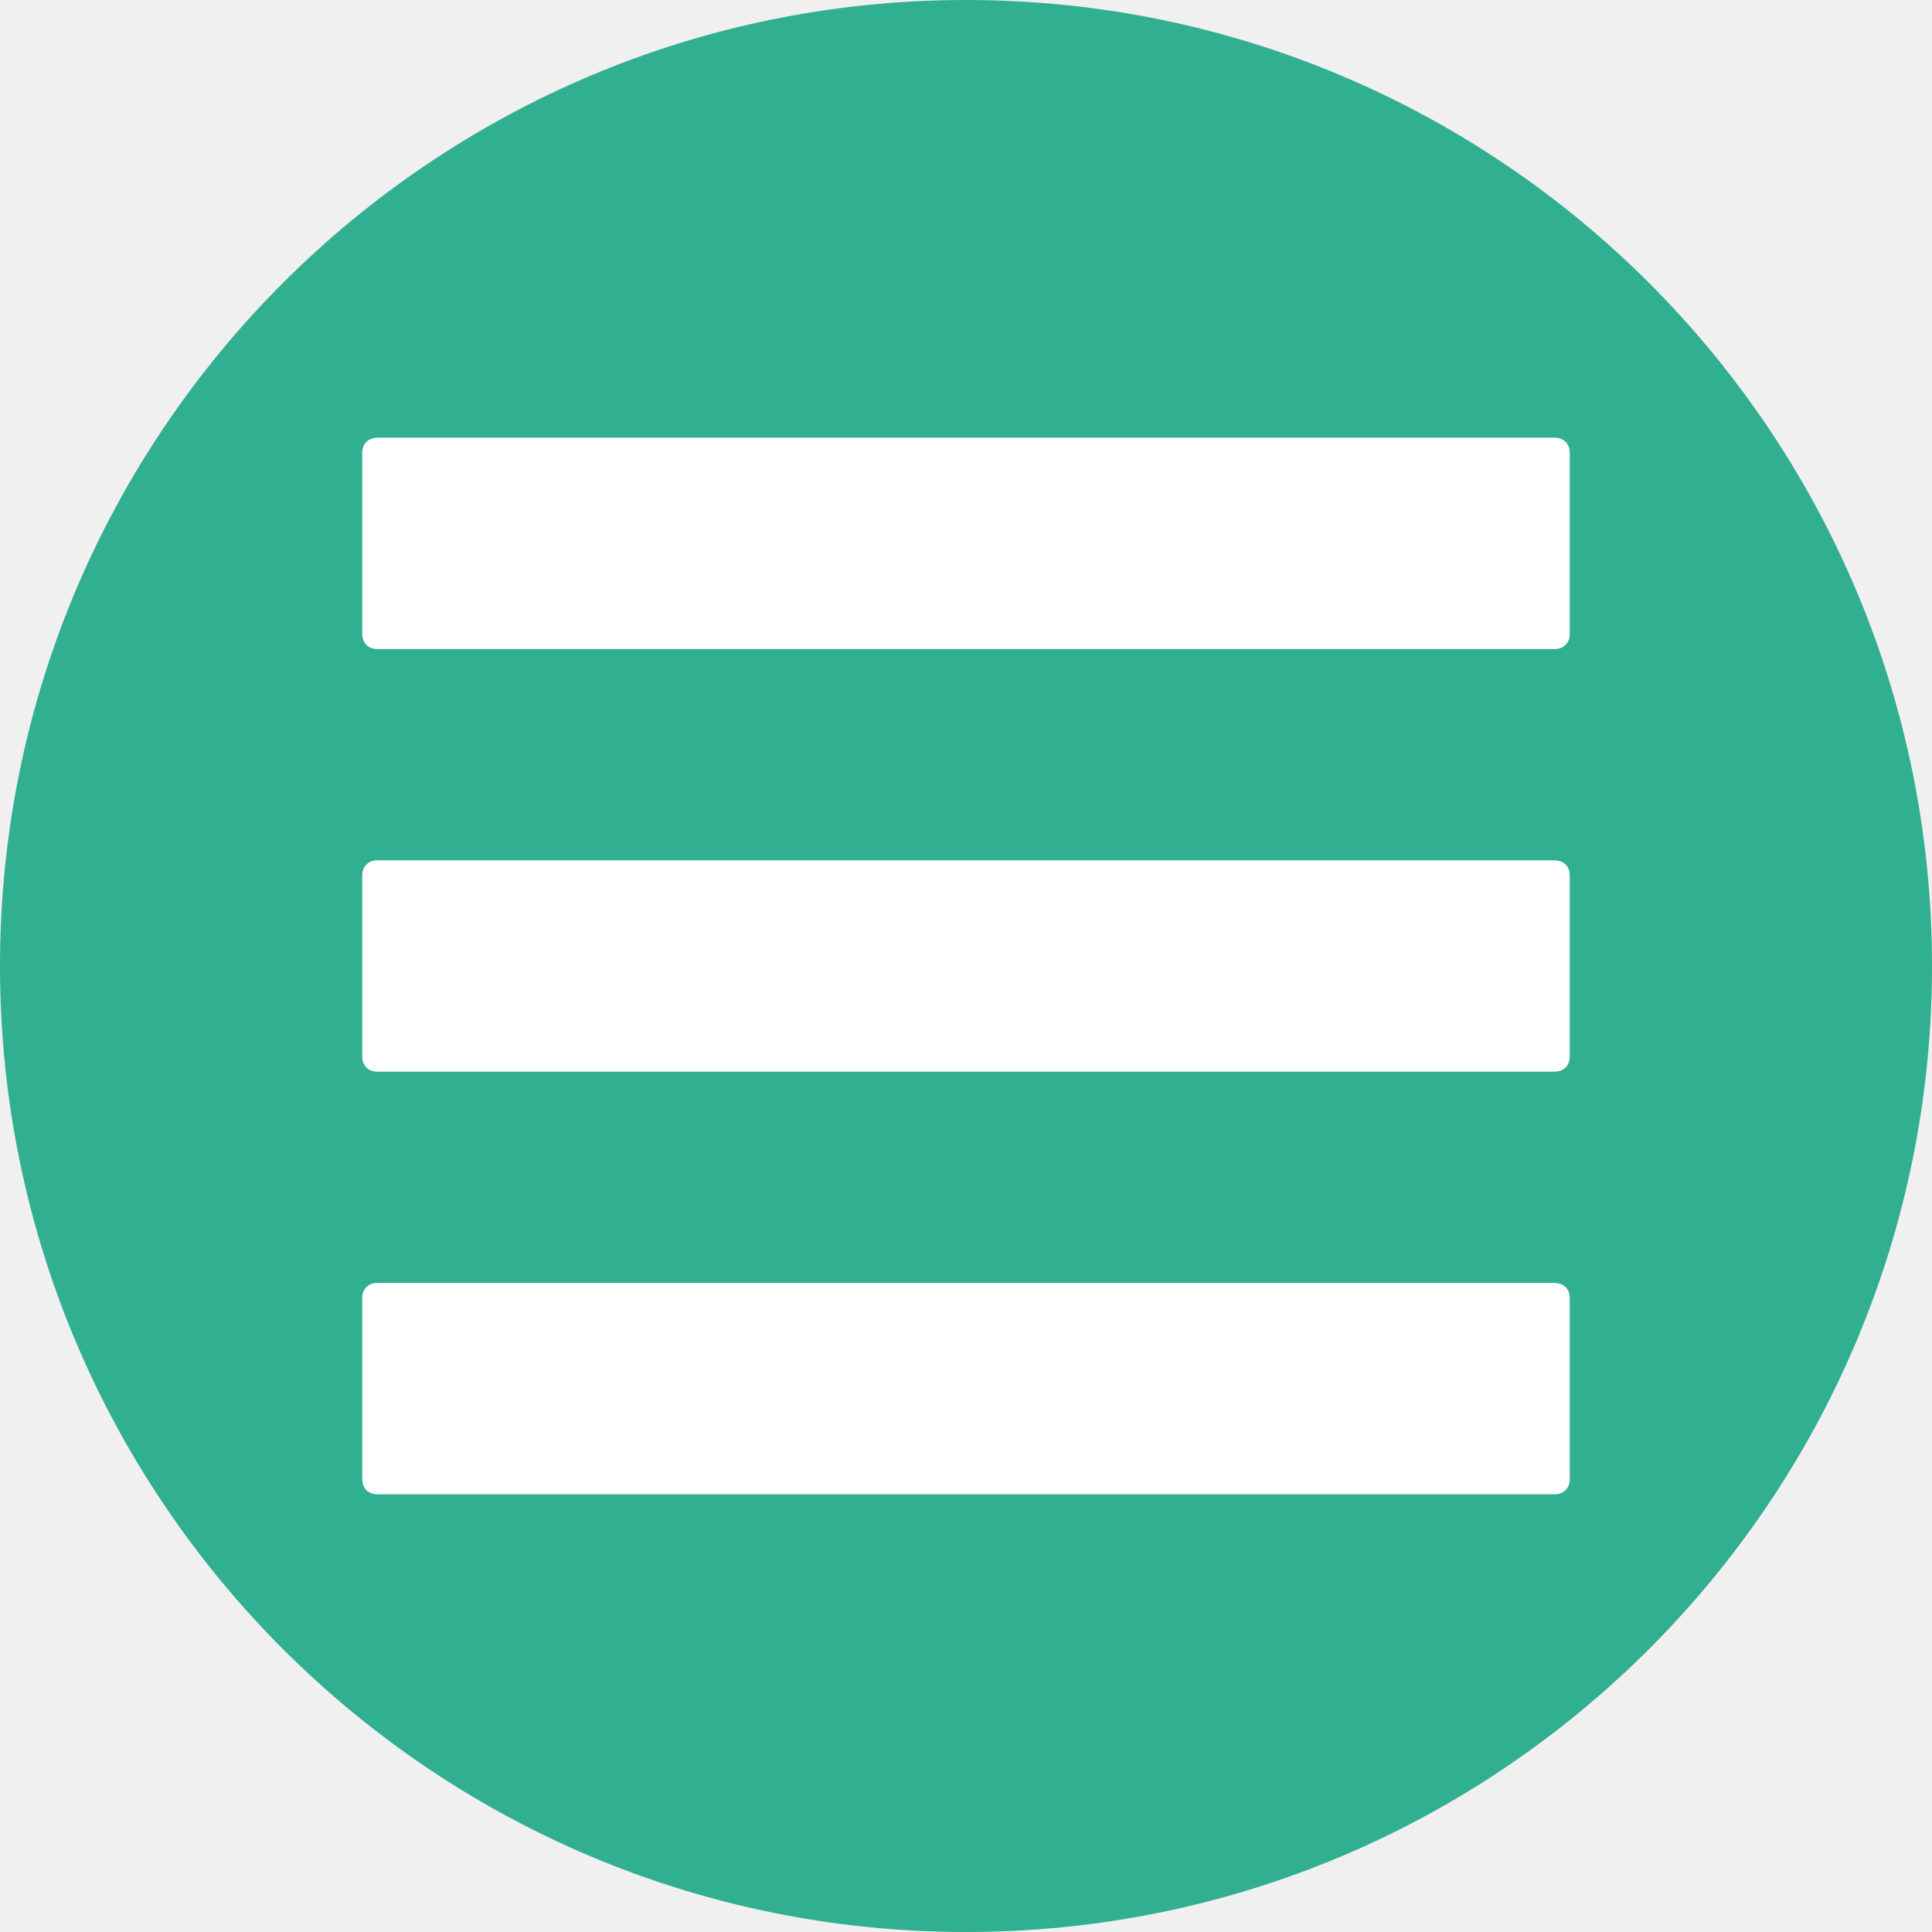
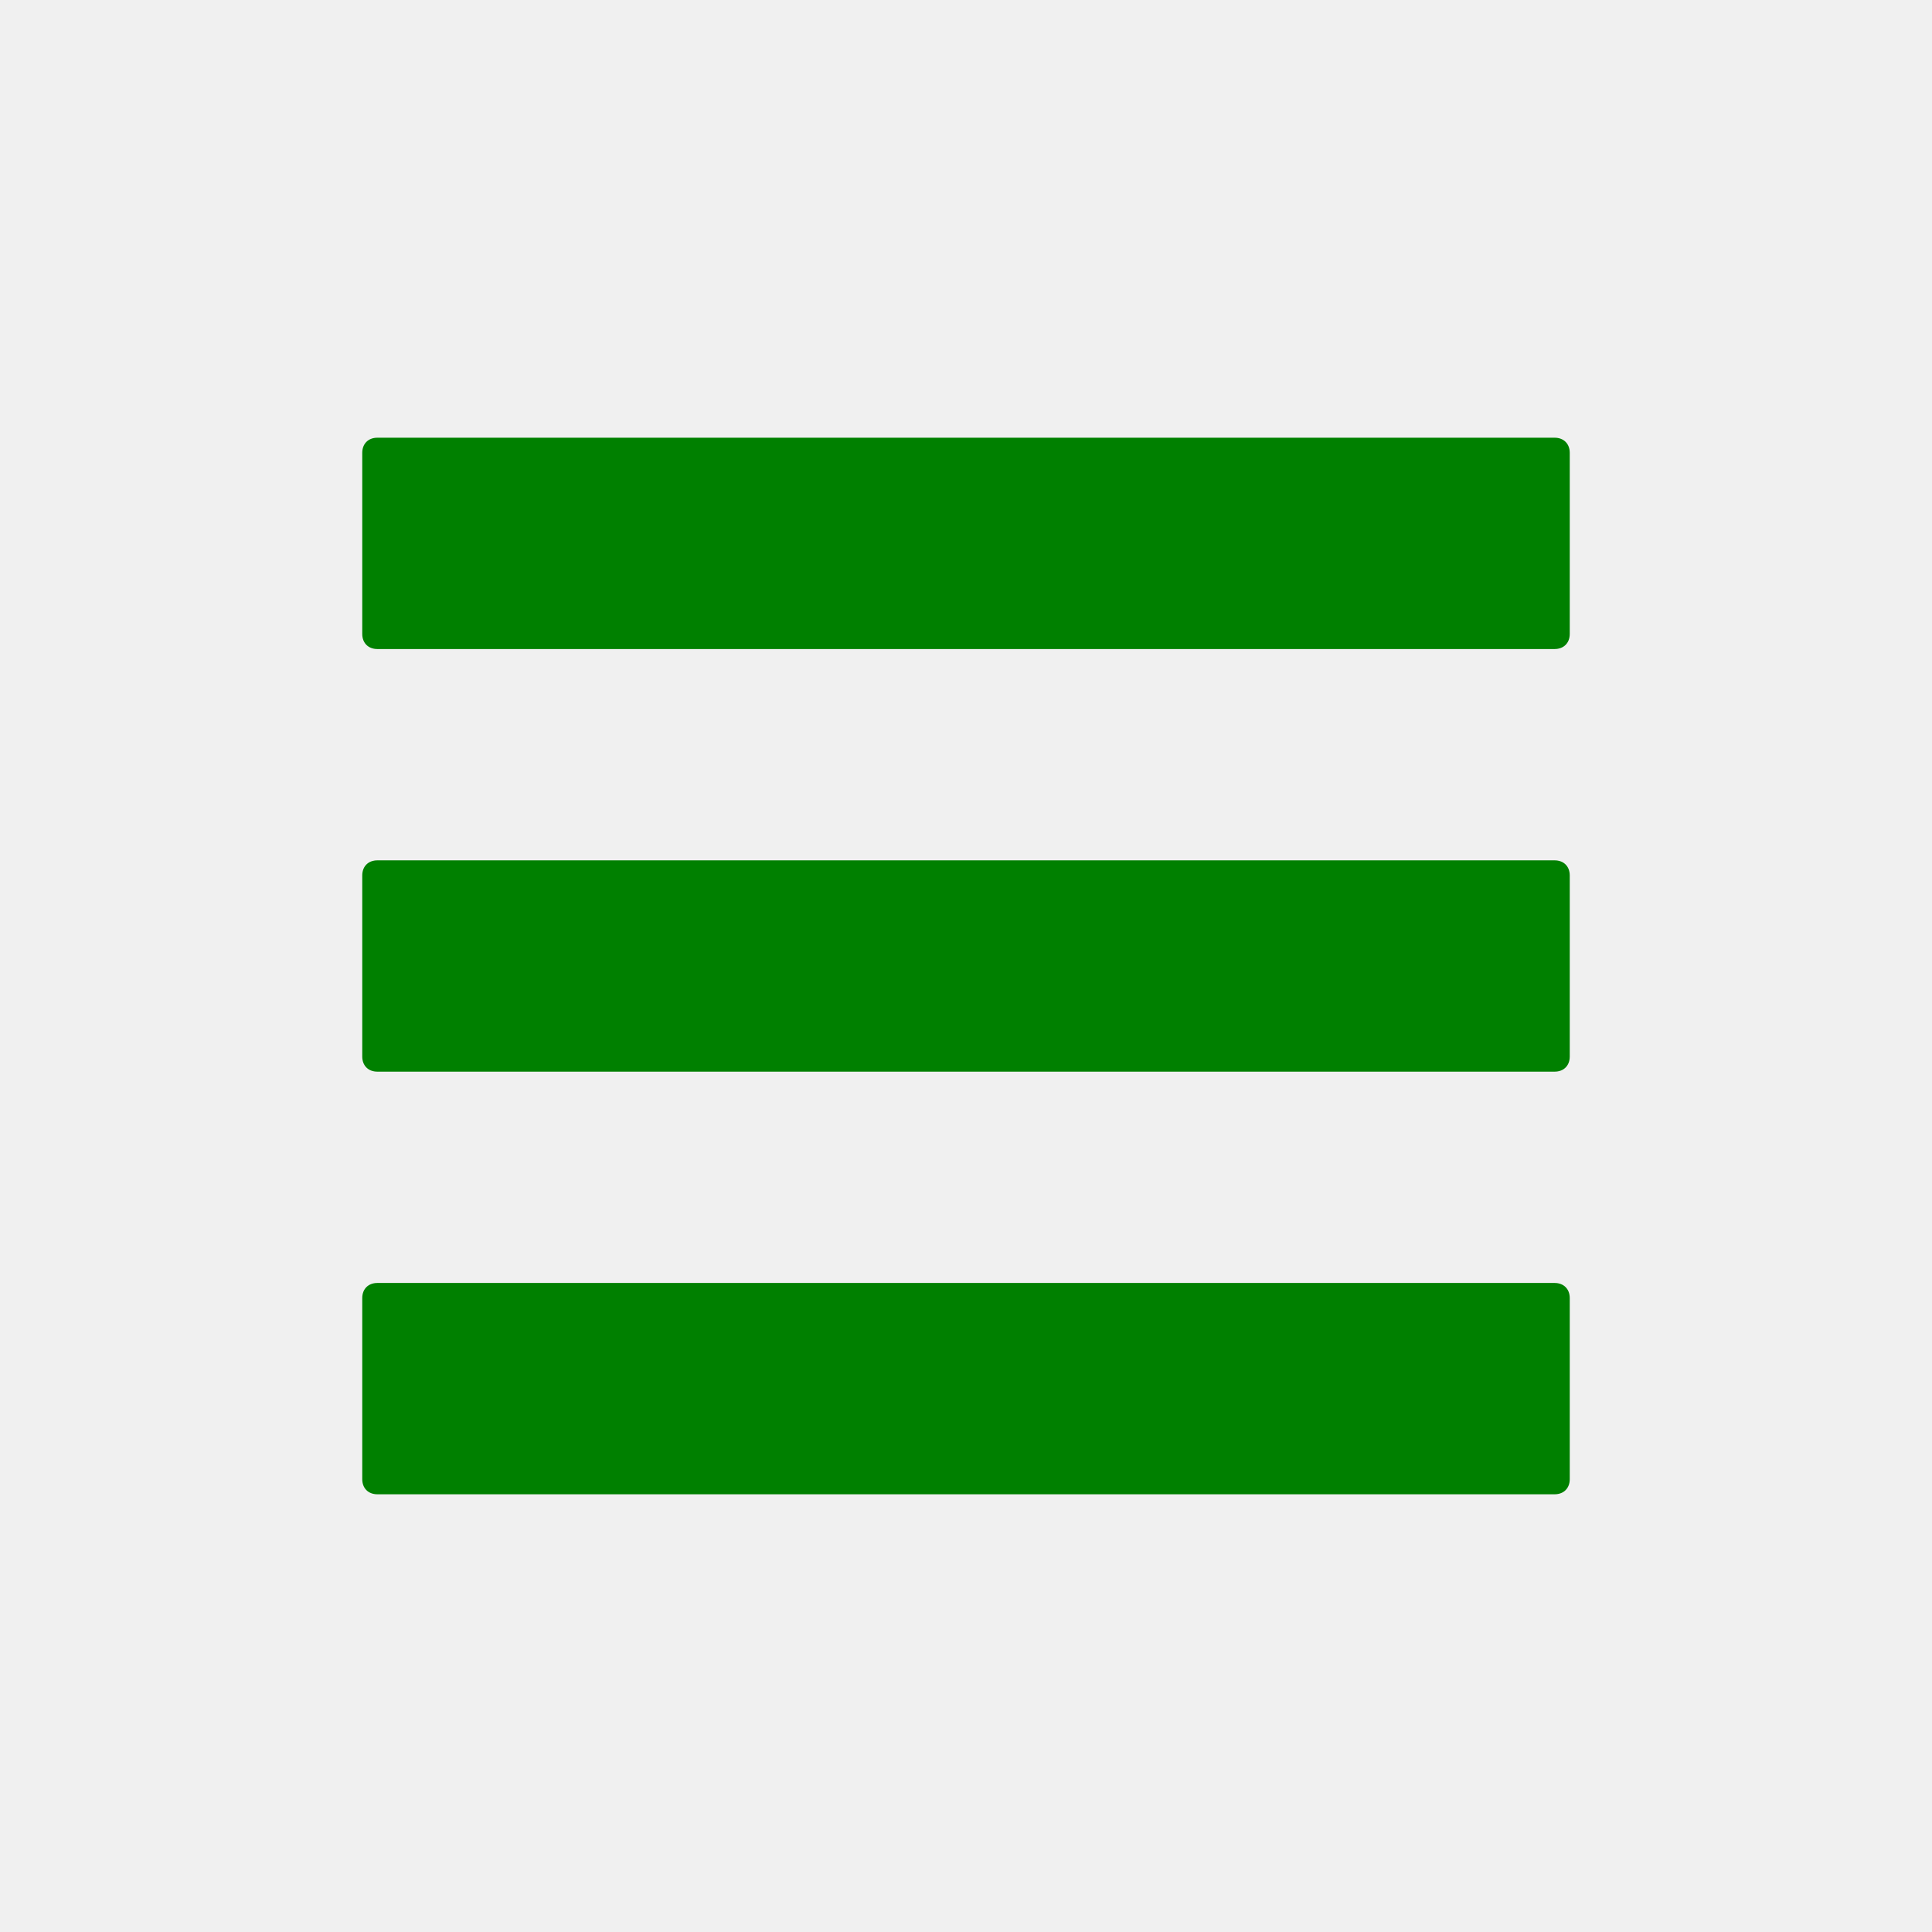
- <svg xmlns="http://www.w3.org/2000/svg" id="Layer_1" style="enable-background:new 0 0 128 128;" version="1.1" viewBox="0 0 128 128" xml:space="preserve">
+ <svg xmlns="http://www.w3.org/2000/svg" id="Layer_1" style="enable-background:new 0;" version="1.1" viewBox="0 0 128 128" xml:space="preserve">
  <style type="text/css">
- 	.st0{fill:#31AF91;}
- 	.st1{fill:#FFFFFF;}
+ 	.st0{fill:green;}
</style>
-   <circle class="st0" cx="64" cy="64" r="64" />
  <g>
-     <path class="st1" d="M103,29H25c-0.6,0-1,0.4-1,1v12c0,0.6,0.4,1,1,1h78c0.6,0,1-0.4,1-1V30C104,29.4,103.6,29,103,29z" />
-     <path class="st1" d="M103,57H25c-0.6,0-1,0.4-1,1v12c0,0.6,0.4,1,1,1h78c0.6,0,1-0.4,1-1V58C104,57.4,103.6,57,103,57z" />
-     <path class="st1" d="M103,85H25c-0.6,0-1,0.4-1,1v12c0,0.6,0.4,1,1,1h78c0.6,0,1-0.4,1-1V86C104,85.4,103.6,85,103,85z" />
+     <path class="st0" d="M103,29H25c-0.6,0-1,0.4-1,1v12c0,0.6,0.4,1,1,1h78c0.6,0,1-0.4,1-1V30C104,29.4,103.6,29,103,29z" />
+     <path class="st0" d="M103,57H25c-0.6,0-1,0.4-1,1v12c0,0.6,0.4,1,1,1h78c0.6,0,1-0.4,1-1V58C104,57.4,103.6,57,103,57z" />
+     <path class="st0" d="M103,85H25c-0.6,0-1,0.4-1,1v12c0,0.6,0.4,1,1,1h78c0.6,0,1-0.4,1-1V86C104,85.4,103.6,85,103,85z" />
  </g>
</svg>
